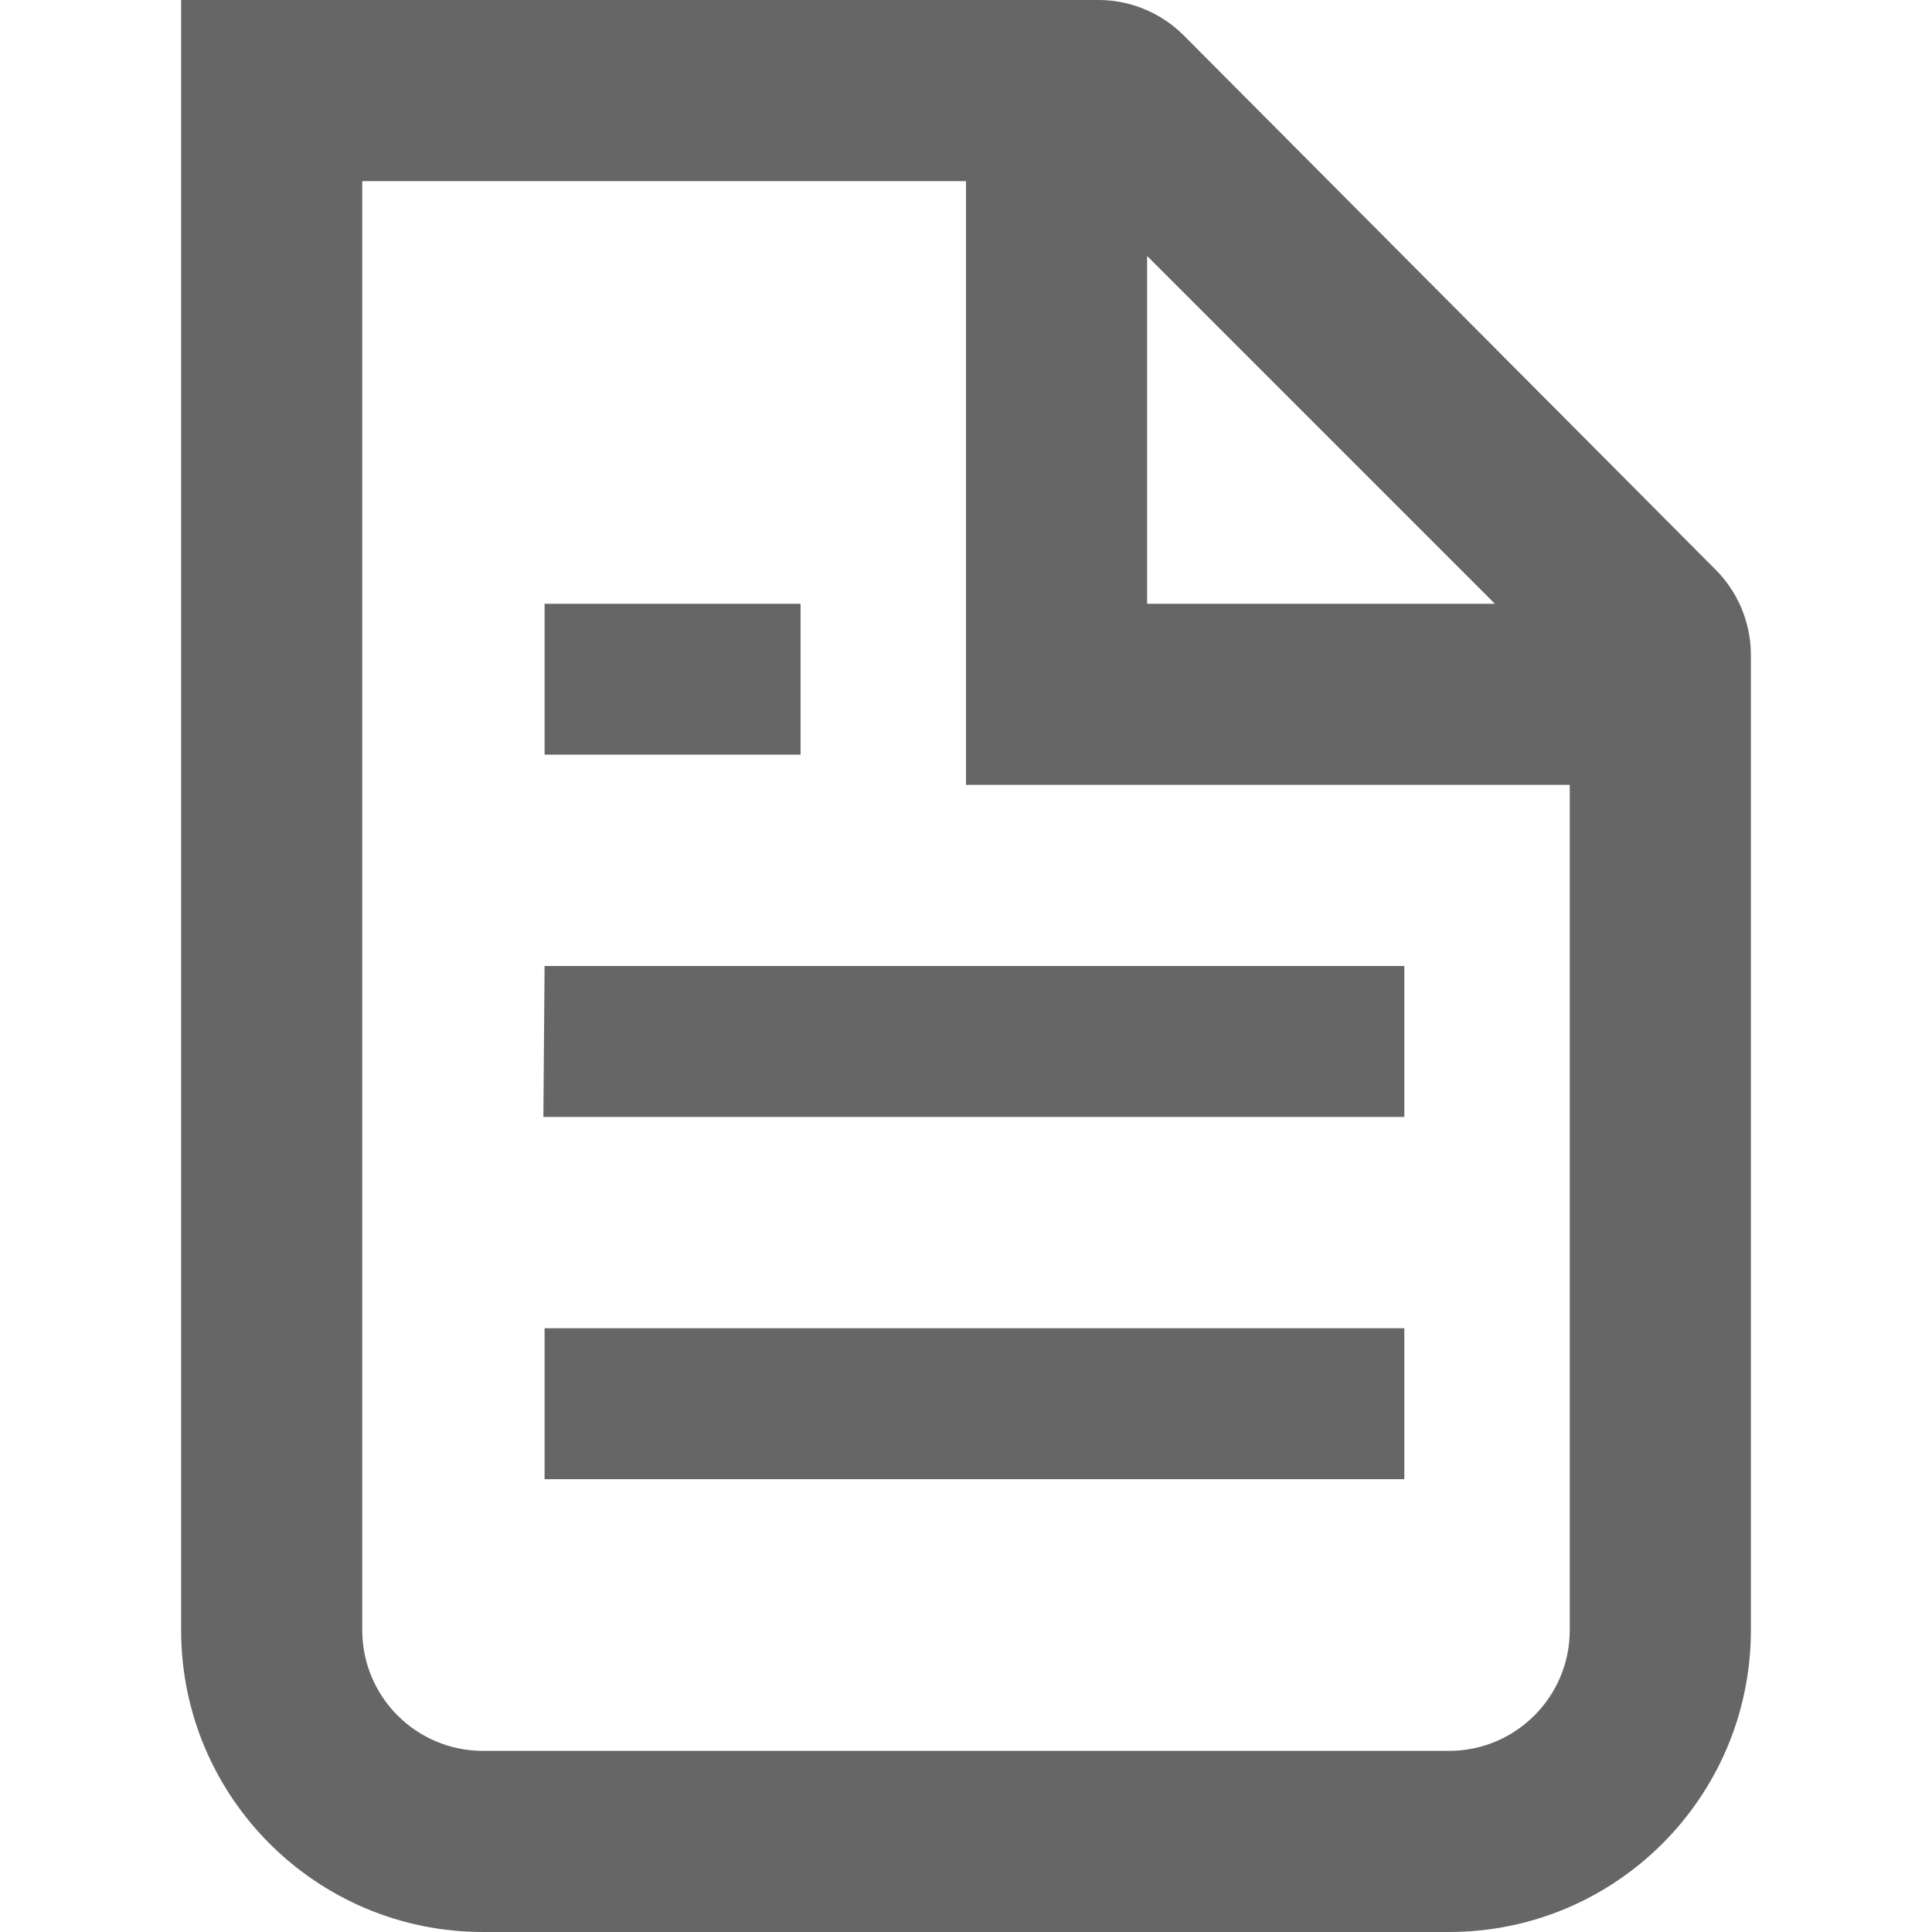
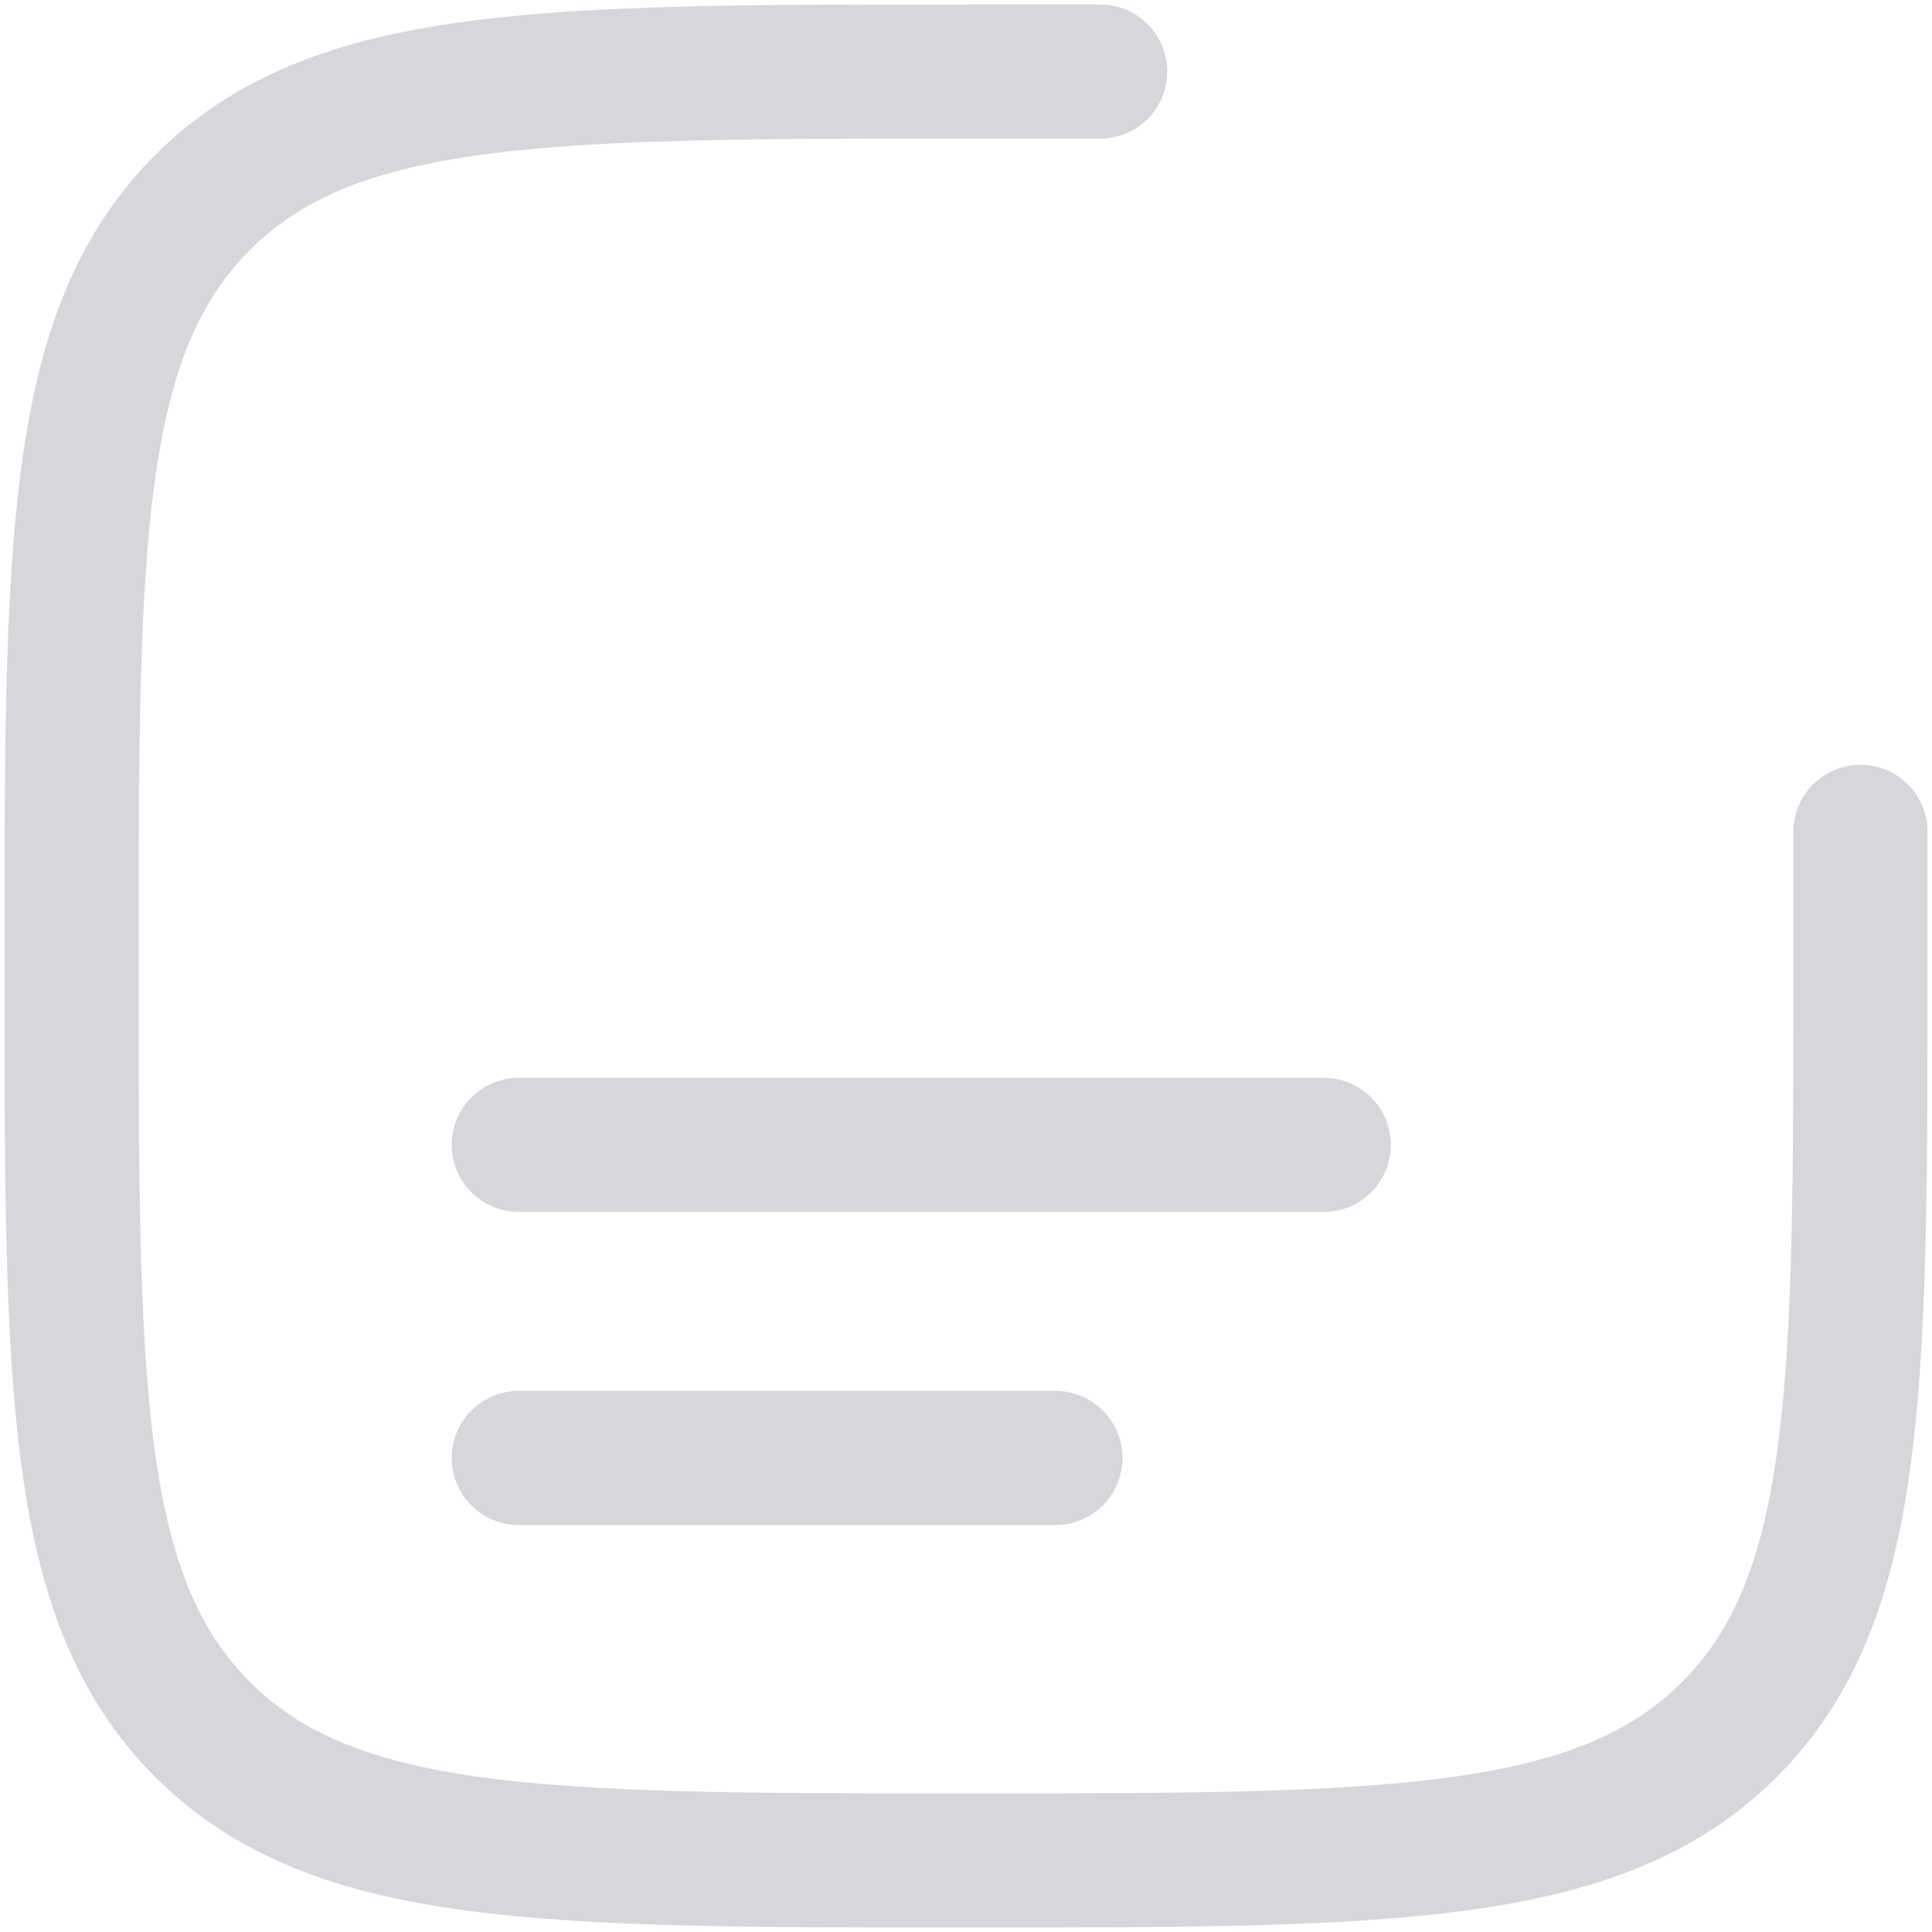
- <svg xmlns="http://www.w3.org/2000/svg" fill="none" viewBox="0 0 16 16">
-   <path d="M14.5 13.5V5.41a1 1 0 0 0-.3-.7L9.8.29A1 1 0 0 0 9.08 0H1.5v13.5A2.5 2.5 0 0 0 4 16h8a2.5 2.5 0 0 0 2.5-2.5m-1.5 0v-7H8v-5H3v12a1 1 0 0 0 1 1h8a1 1 0 0 0 1-1M9.5 5V2.12L12.38 5zM5.13 5h-.62v1.25h2.12V5zm-.62 3h7.12v1.25H4.5zm.62 3h-.62v1.25h7.12V11z" clip-rule="evenodd" fill="#666" fill-rule="evenodd" />
+ <svg xmlns="http://www.w3.org/2000/svg" width="36" height="36" viewBox="0 0 36 36" fill="none">
+   <path d="M34.667 15.5V18C34.667 25.857 34.667 29.785 32.226 32.226C29.785 34.667 25.857 34.667 18 34.667C10.143 34.667 6.215 34.667 3.774 32.226C1.333 29.785 1.333 25.857 1.333 18C1.333 10.143 1.333 6.215 3.774 3.774C6.215 1.333 10.143 1.333 18 1.333H20.5" stroke="#D5D7DA" stroke-width="2.5" stroke-linecap="round" />
+   <path d="M9.666 21.333H24.666" stroke="#D5D7DA" stroke-width="2.5" stroke-linecap="round" />
+   <path d="M9.666 27.167H19.666" stroke="#D5D7DA" stroke-width="2.5" stroke-linecap="round" />
</svg>
